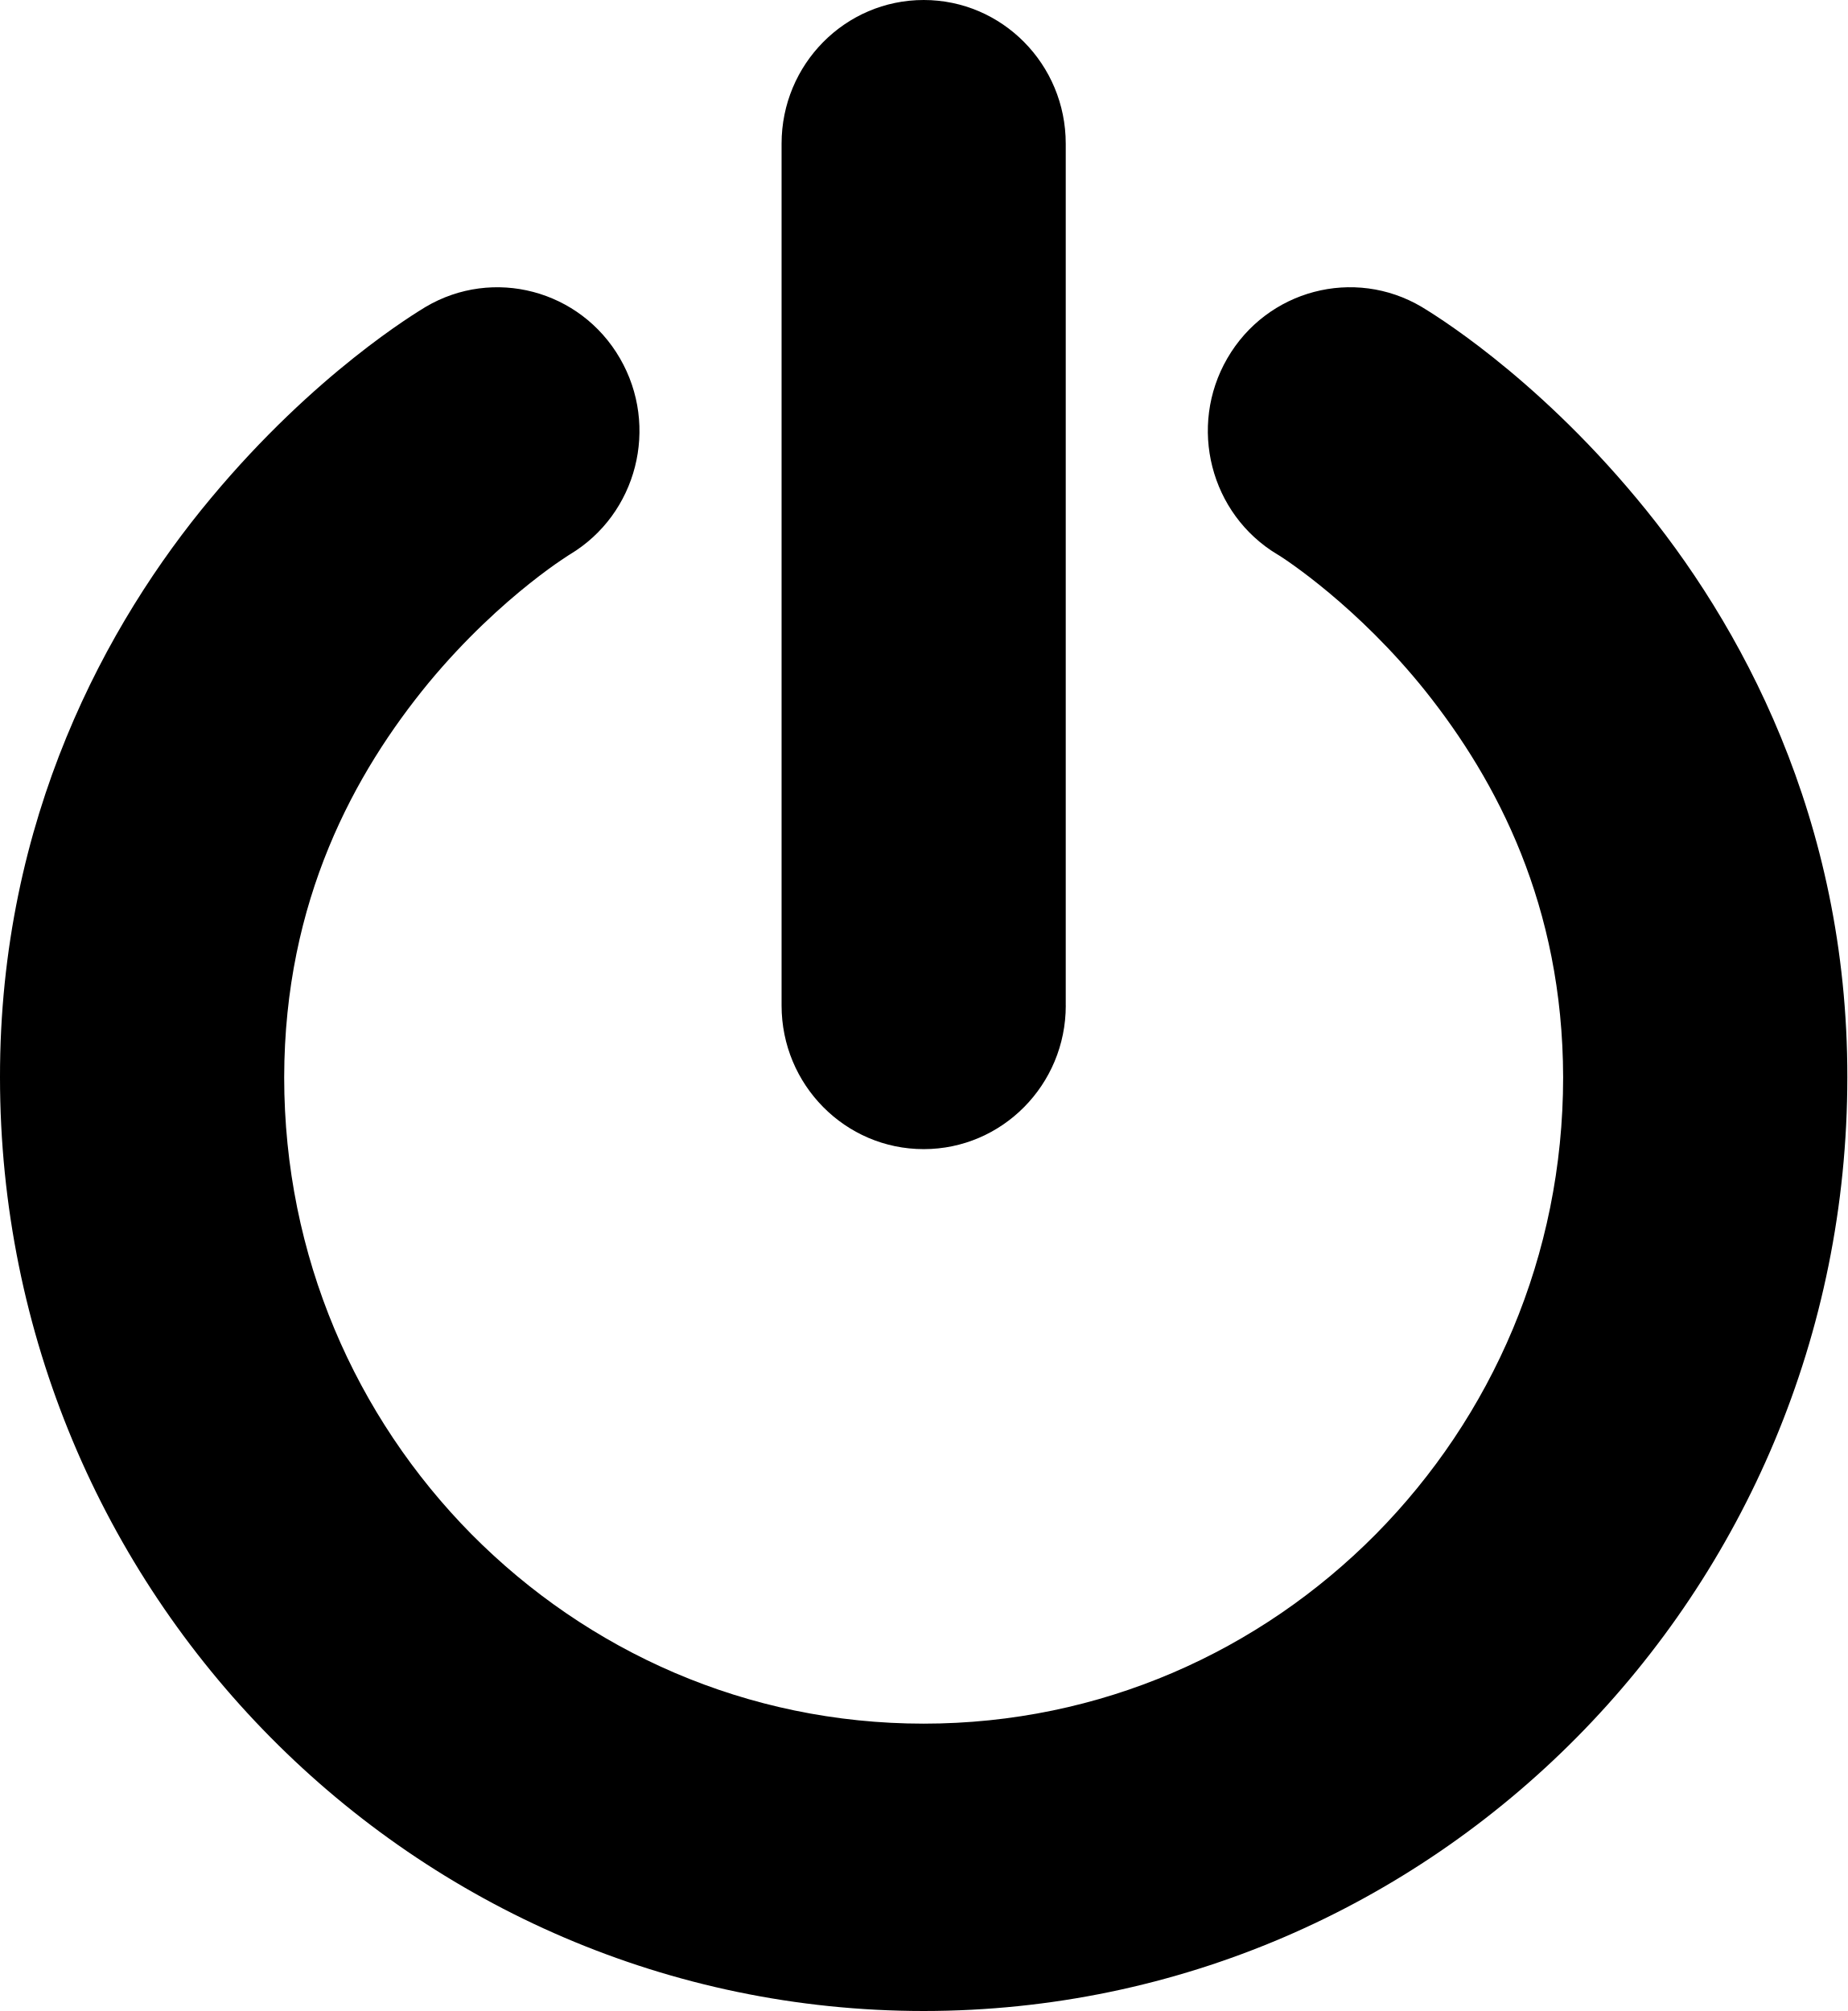
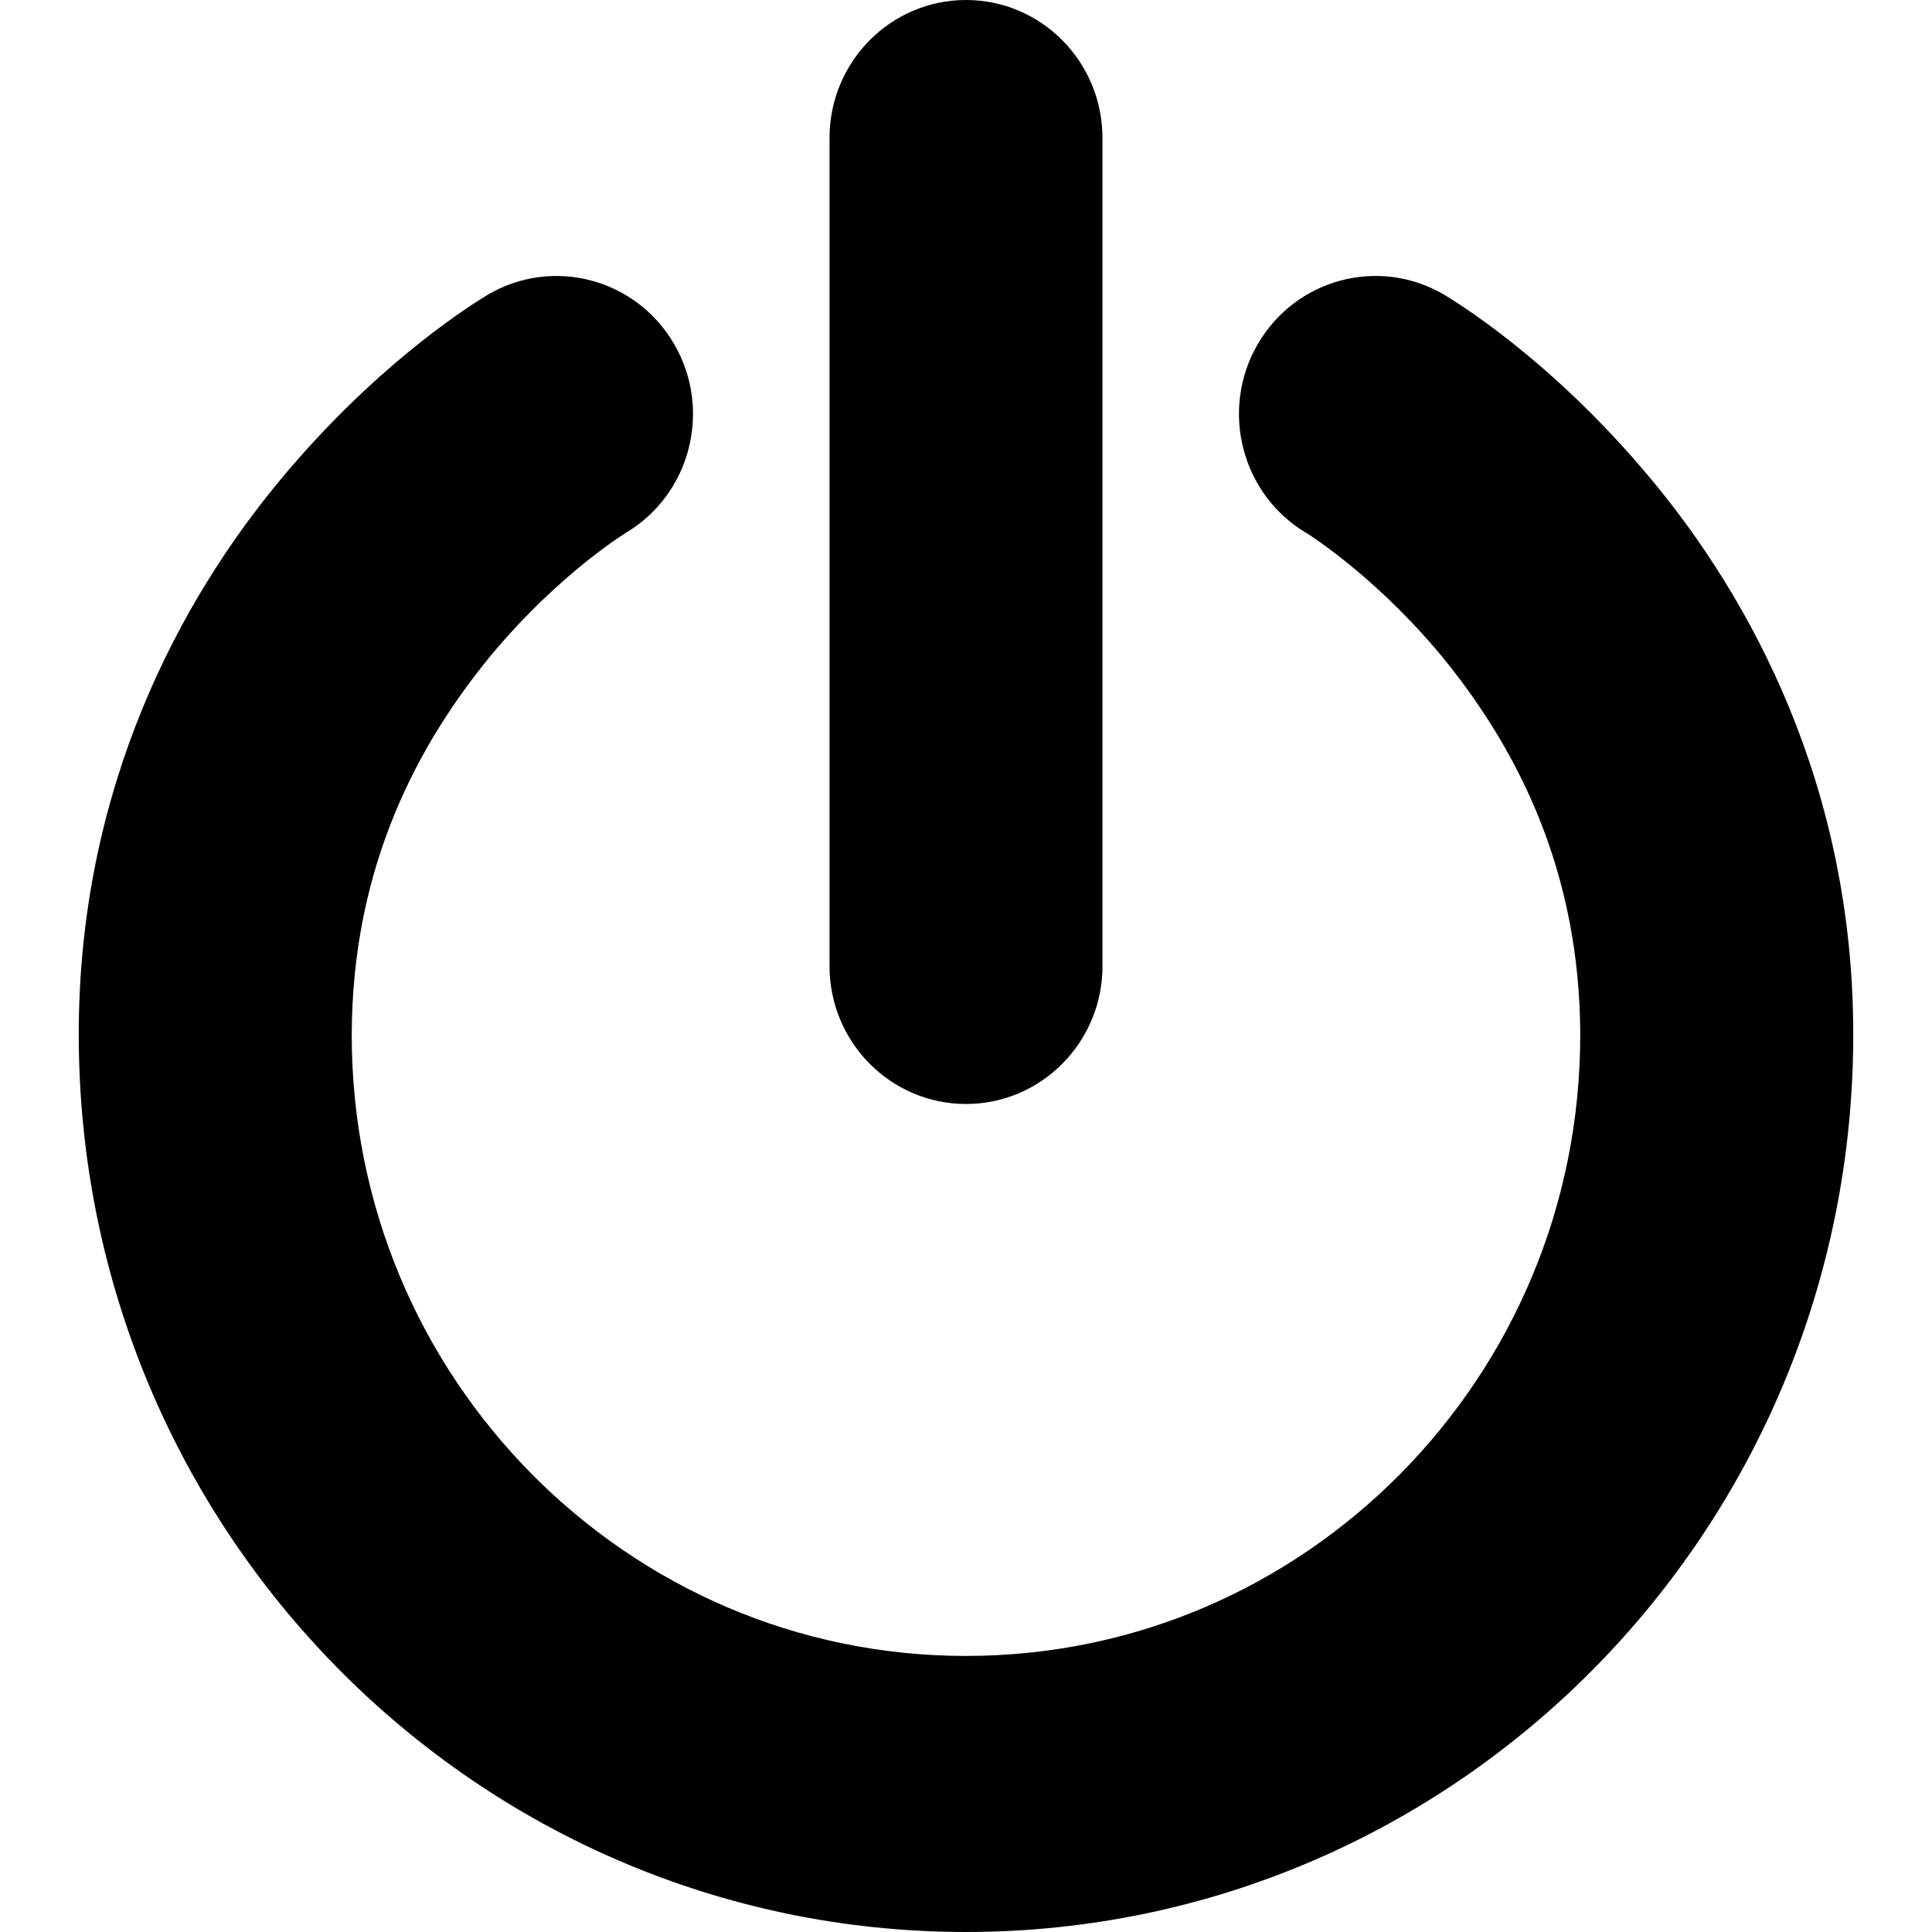
- <svg xmlns="http://www.w3.org/2000/svg" version="1.0" id="Layer_1" x="0px" y="0px" width="91.849px" height="100px" viewBox="0 0 91.849 100" enable-background="new 0 0 91.849 100" xml:space="preserve">
-   <path d="M0,53.572C-0.016,40.7,5.321,30.962,10.48,24.78l0,0c5.187-6.233,10.224-9.236,10.676-9.516l0,0  c3.368-1.993,7.697-0.849,9.667,2.555l0,0c1.966,3.392,0.851,7.747-2.489,9.75l0,0l0.001,0.001c0,0-0.004,0.001-0.015,0.008l0,0  c-0.009,0.004-0.023,0.014-0.042,0.026l0,0c-0.068,0.042-0.194,0.125-0.367,0.244l0,0c-0.351,0.234-0.897,0.625-1.572,1.162l0,0  c-1.349,1.073-3.203,2.74-5.029,4.945l0,0c-3.669,4.467-7.166,10.798-7.181,19.616l0,0c0.003,8.889,3.547,16.882,9.314,22.722l0,0  c5.78,5.83,13.687,9.416,22.48,9.418l0,0c8.793-0.002,16.699-3.588,22.478-9.418l0,0c5.769-5.84,9.313-13.833,9.316-22.722l0,0  c-0.016-8.548-3.294-14.743-6.837-19.195l0,0c-3.373-4.221-6.982-6.572-7.341-6.791l0,0c-0.004-0.003-0.009-0.004-0.012-0.006l0,0  c-0.005-0.003-0.008-0.005-0.011-0.006l0,0c-0.003-0.003-0.007-0.003-0.007-0.003l0,0l0,0c-3.336-2.005-4.452-6.36-2.488-9.752l0,0  c1.972-3.404,6.3-4.548,9.667-2.555l0,0c0.454,0.279,5.491,3.282,10.678,9.516l0,0c5.162,6.183,10.496,15.92,10.481,28.792l0,0  C91.843,79.208,71.283,99.991,45.924,100l0,0C20.565,99.991,0.006,79.208,0,53.572L0,53.572z" />
-   <path d="M38.859,50.001v-21.43V7.143C38.859,3.199,42.022,0,45.925,0l0,0c3.899,0,7.062,3.199,7.062,7.143l0,0v21.428v21.43h0.002  c0,3.941-3.165,7.141-7.064,7.141l0,0C42.022,57.142,38.859,53.942,38.859,50.001L38.859,50.001z" />
+ <svg xmlns="http://www.w3.org/2000/svg" version="1.0" id="Layer_1" x="0px" y="0px" width="100" height="100" viewBox="0 0 100 100" enable-background="new 0 0 91.849 100" xml:space="preserve">
+   <defs id="defs3027" />
+   <g id="g3031" transform="translate(4.076502,0)">
+     <path id="path3021" d="M 0,53.572 C -0.016,40.7 5.321,30.962 10.48,24.78 l 0,0 c 5.187,-6.233 10.224,-9.236 10.676,-9.516 l 0,0 c 3.368,-1.993 7.697,-0.849 9.667,2.555 l 0,0 c 1.966,3.392 0.851,7.747 -2.489,9.75 l 0,0 0.001,0.001 c 0,0 -0.004,0.001 -0.015,0.008 l 0,0 c -0.009,0.004 -0.023,0.014 -0.042,0.026 l 0,0 c -0.068,0.042 -0.194,0.125 -0.367,0.244 l 0,0 c -0.351,0.234 -0.897,0.625 -1.572,1.162 l 0,0 c -1.349,1.073 -3.203,2.74 -5.029,4.945 l 0,0 c -3.669,4.467 -7.166,10.798 -7.181,19.616 l 0,0 c 0.003,8.889 3.547,16.882 9.314,22.722 l 0,0 c 5.78,5.83 13.687,9.416 22.48,9.418 l 0,0 c 8.793,-0.002 16.699,-3.588 22.478,-9.418 l 0,0 c 5.769,-5.84 9.313,-13.833 9.316,-22.722 l 0,0 C 77.701,45.023 74.423,38.828 70.88,34.376 l 0,0 c -3.373,-4.221 -6.982,-6.572 -7.341,-6.791 l 0,0 C 63.535,27.582 63.53,27.581 63.527,27.579 l 0,0 c -0.005,-0.003 -0.008,-0.005 -0.011,-0.006 l 0,0 C 63.513,27.57 63.509,27.57 63.509,27.57 l 0,0 0,0 c -3.336,-2.005 -4.452,-6.36 -2.488,-9.752 l 0,0 c 1.972,-3.404 6.3,-4.548 9.667,-2.555 l 0,0 c 0.454,0.279 5.491,3.282 10.678,9.516 l 0,0 c 5.162,6.183 10.496,15.92 10.481,28.792 l 0,0 C 91.843,79.208 71.283,99.991 45.924,100 l 0,0 C 20.565,99.991 0.006,79.208 0,53.572 l 0,0 z" />
+     <path id="path3023" d="M 38.859,50.001 V 28.571 7.143 C 38.859,3.199 42.022,0 45.925,0 l 0,0 c 3.899,0 7.062,3.199 7.062,7.143 l 0,0 v 21.428 21.43 h 0.002 c 0,3.941 -3.165,7.141 -7.064,7.141 l 0,0 c -3.903,0 -7.066,-3.2 -7.066,-7.141 l 0,0 z" />
+   </g>
</svg>
